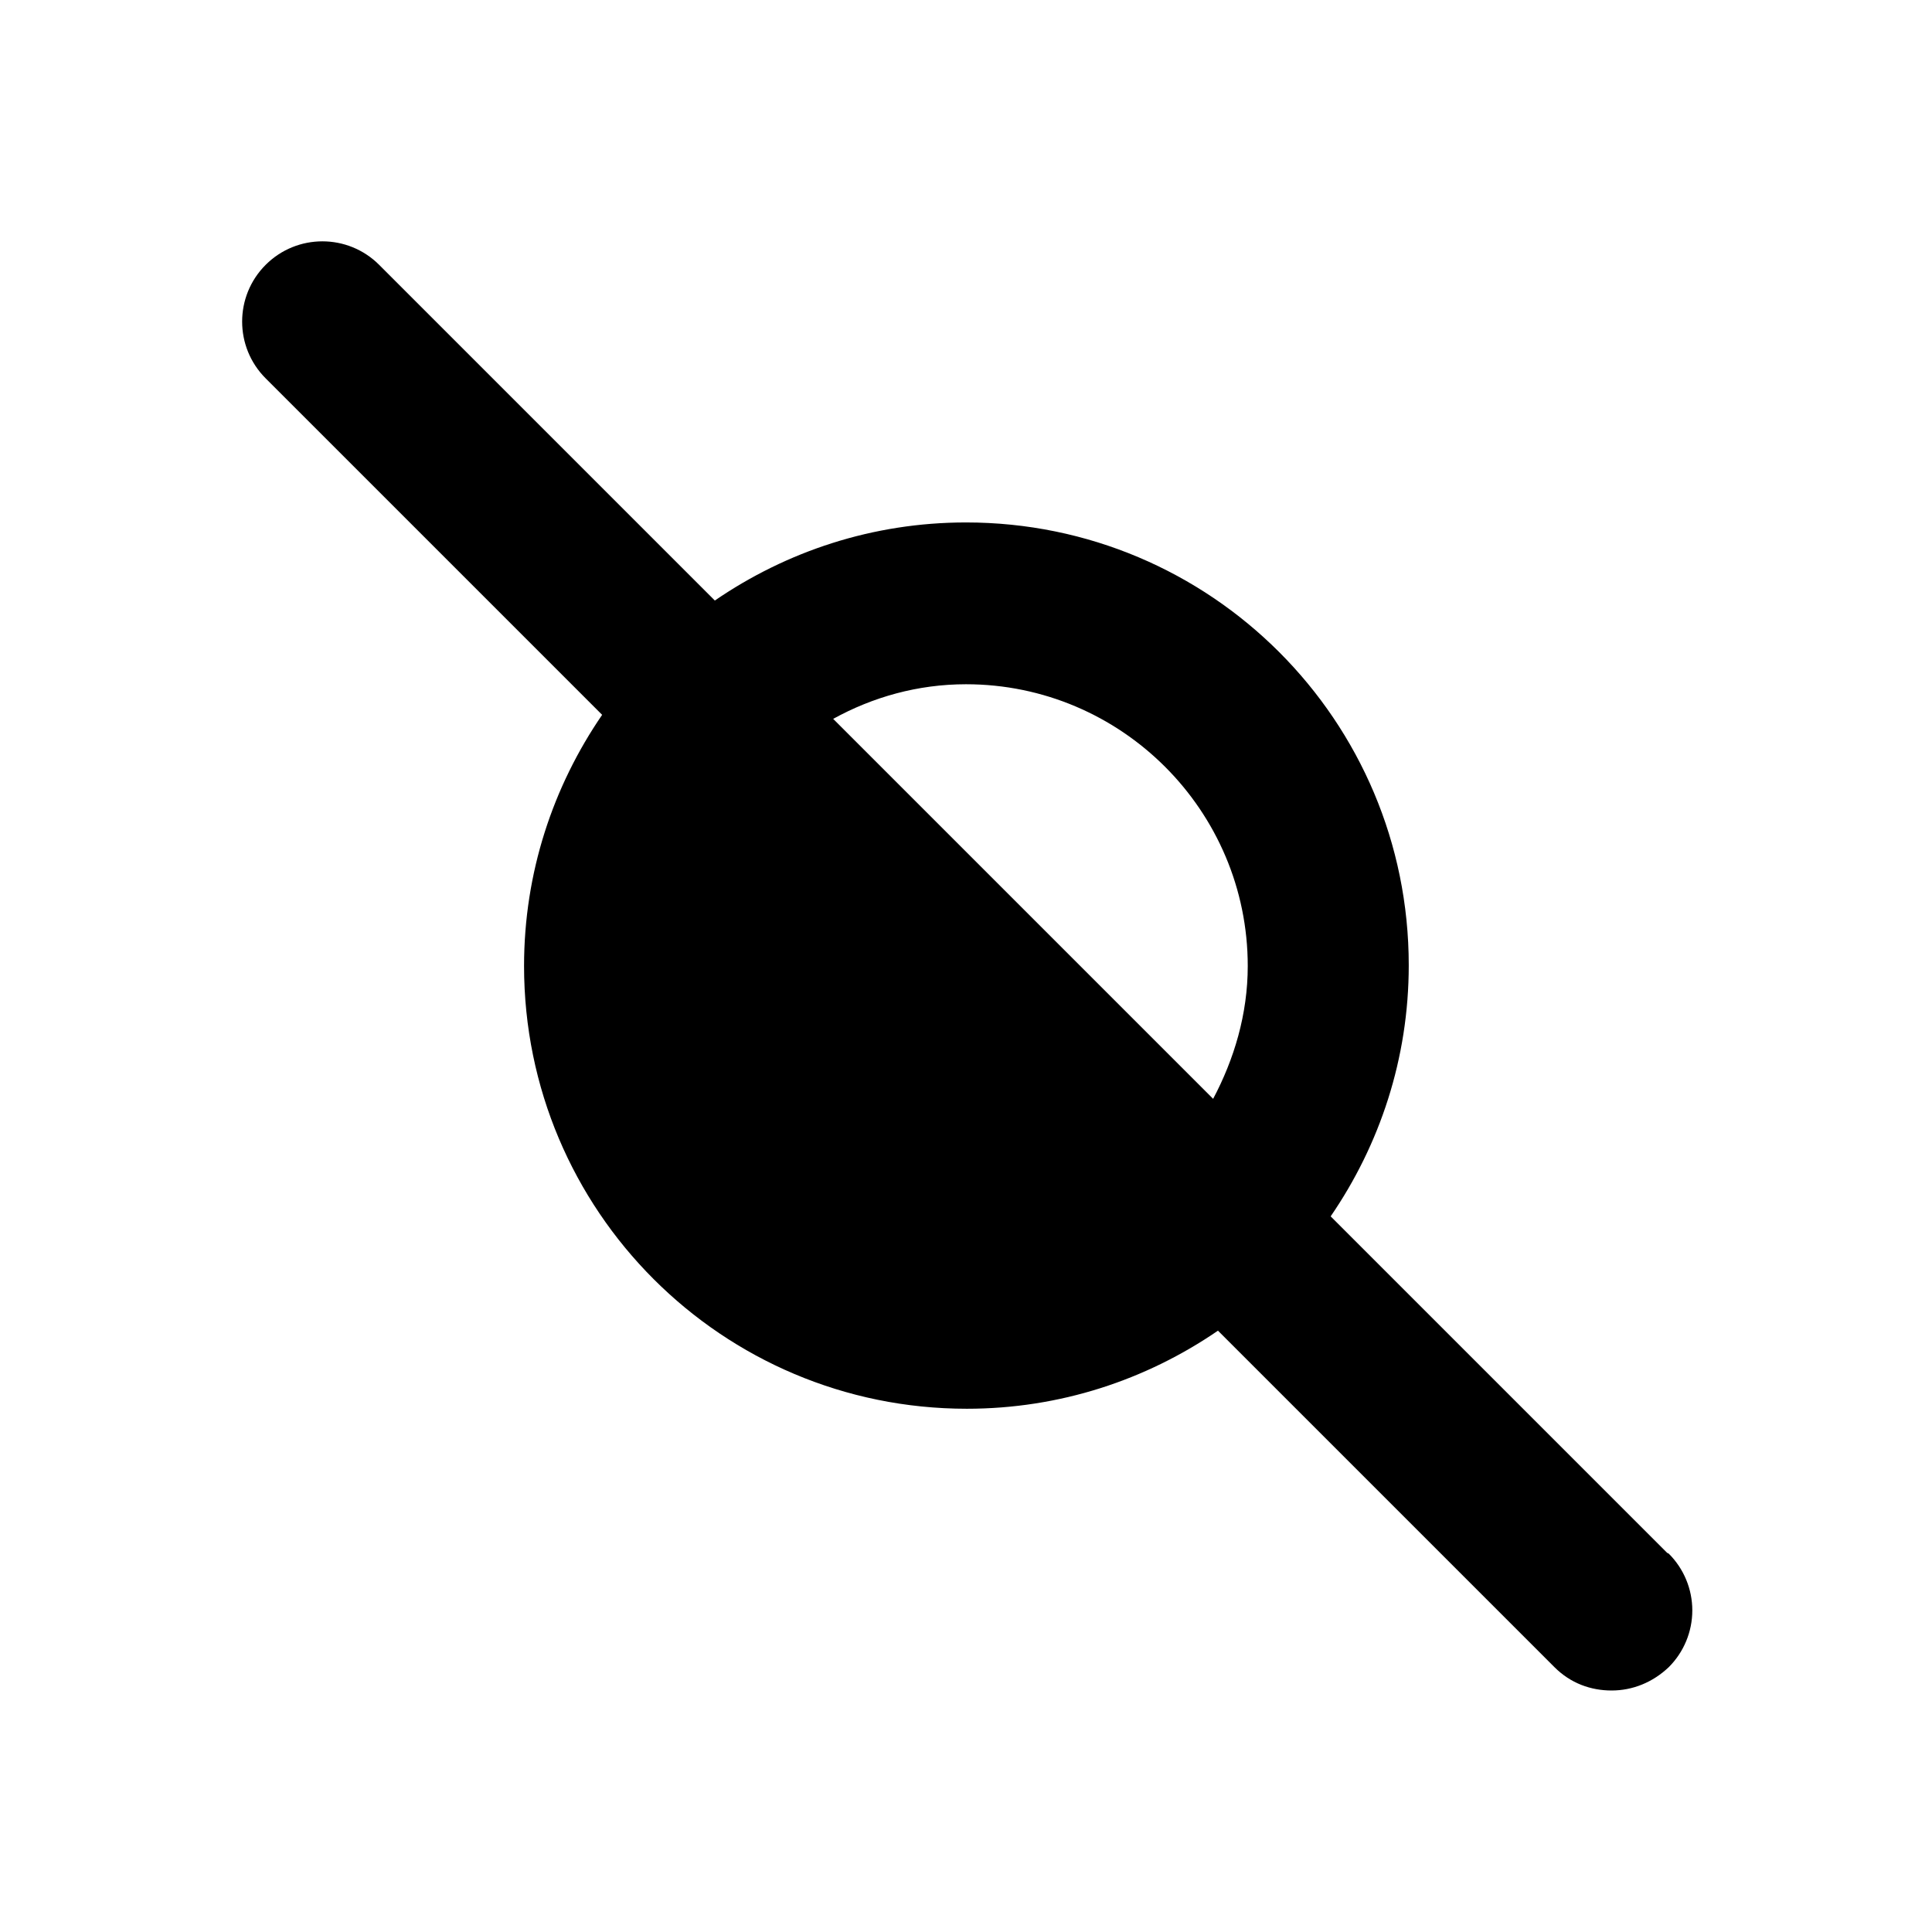
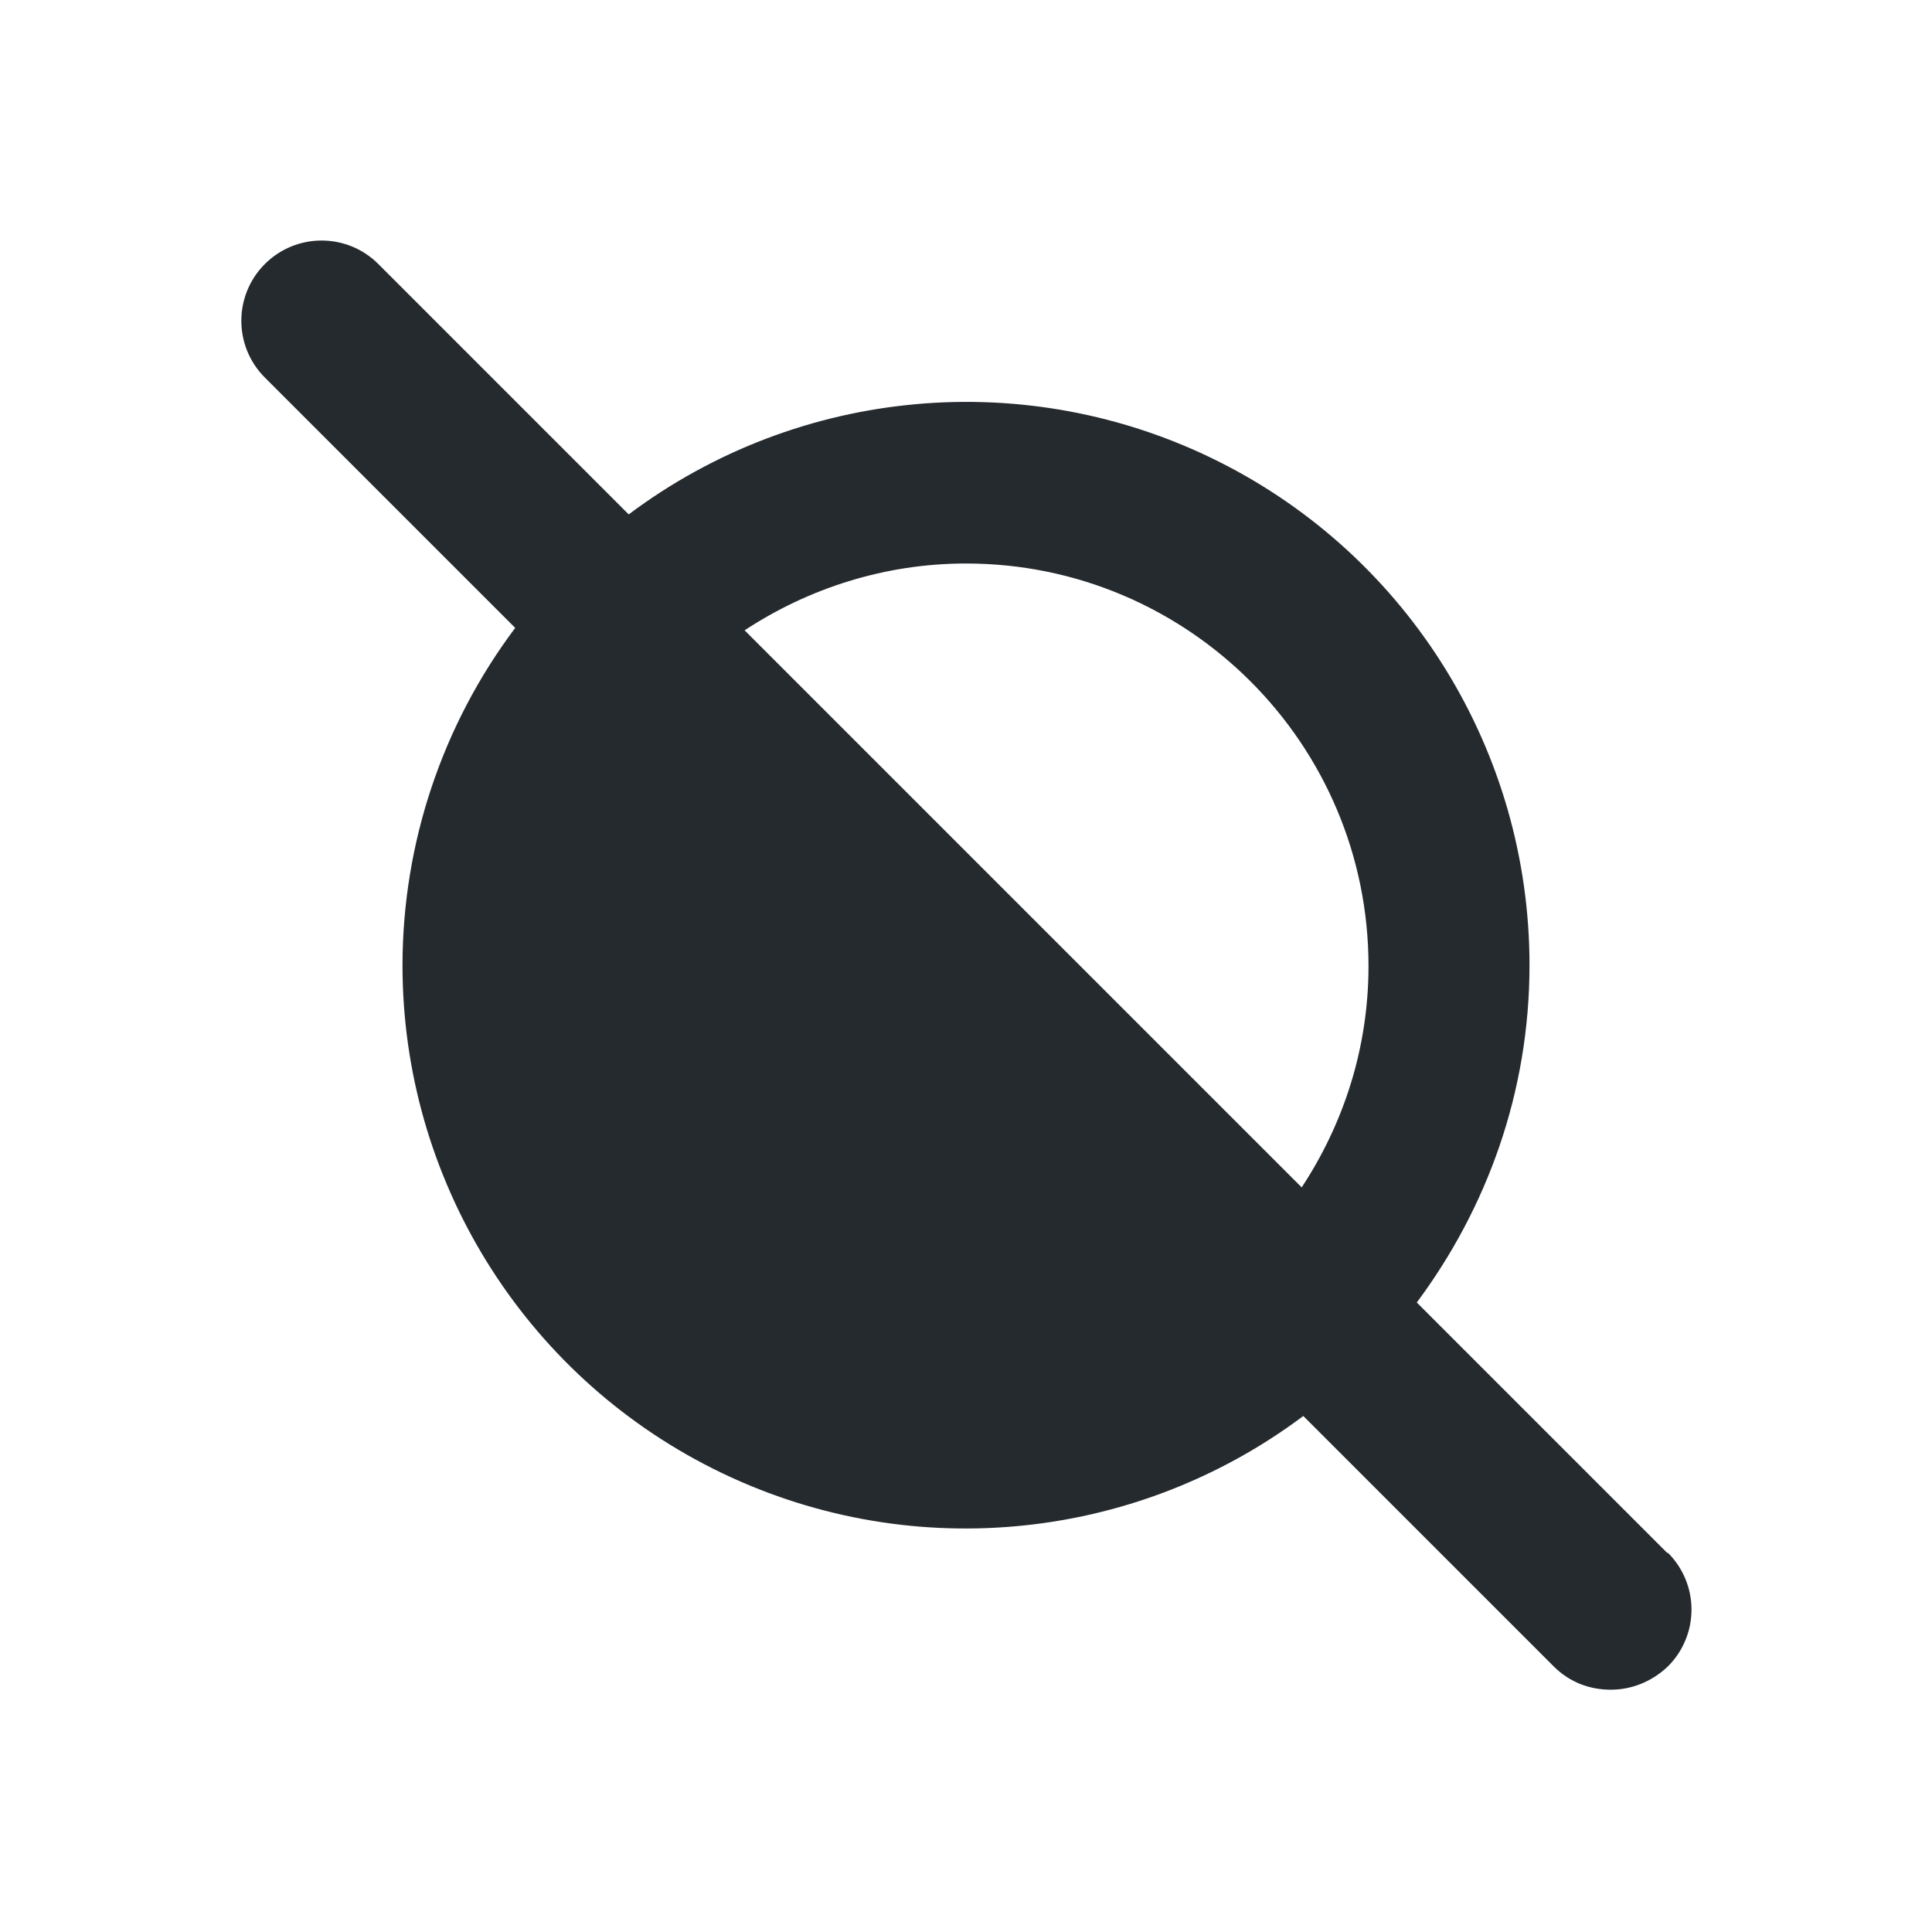
<svg xmlns="http://www.w3.org/2000/svg" width="24" height="24" fill="currentColor" class="mi-solid mi-contrast" viewBox="0 0 24 24">
-   <path d="m20.71 19.29-4.18-4.18c.61-.89.97-1.96.97-3.12 0-3.04-2.46-5.5-5.5-5.5-1.16 0-2.23.36-3.12.97L4.71 3.29A.996.996 0 1 0 3.3 4.7l4.18 4.18c-.61.89-.97 1.96-.97 3.12 0 3.04 2.46 5.5 5.5 5.5 1.16 0 2.23-.36 3.12-.97l4.18 4.18c.2.2.45.29.71.29s.51-.1.71-.29a.996.996 0 0 0 0-1.41Zm-5.64-5.64-4.72-4.72c.49-.27 1.05-.43 1.65-.43 1.93 0 3.5 1.57 3.5 3.5 0 .6-.17 1.16-.43 1.65Z" />
+   <path fill="#252a2e" d="m20.71 19.29-3.11-3.11c.87-1.17 1.4-2.61 1.4-4.19a6.995 6.995 0 0 0-11.19-5.6L4.7 3.28a.996.996 0 1 0-1.41 1.41L6.4 7.8A6.988 6.988 0 0 0 5 11.99a6.995 6.995 0 0 0 11.19 5.6l3.11 3.11c.2.2.45.29.71.29s.51-.1.71-.29a.996.996 0 0 0 0-1.41Zm-4.54-4.54L9.25 7.83C10.04 7.31 10.99 7 12 7c2.76 0 5 2.24 5 5 0 1.02-.31 1.96-.83 2.75Z" />
</svg>
